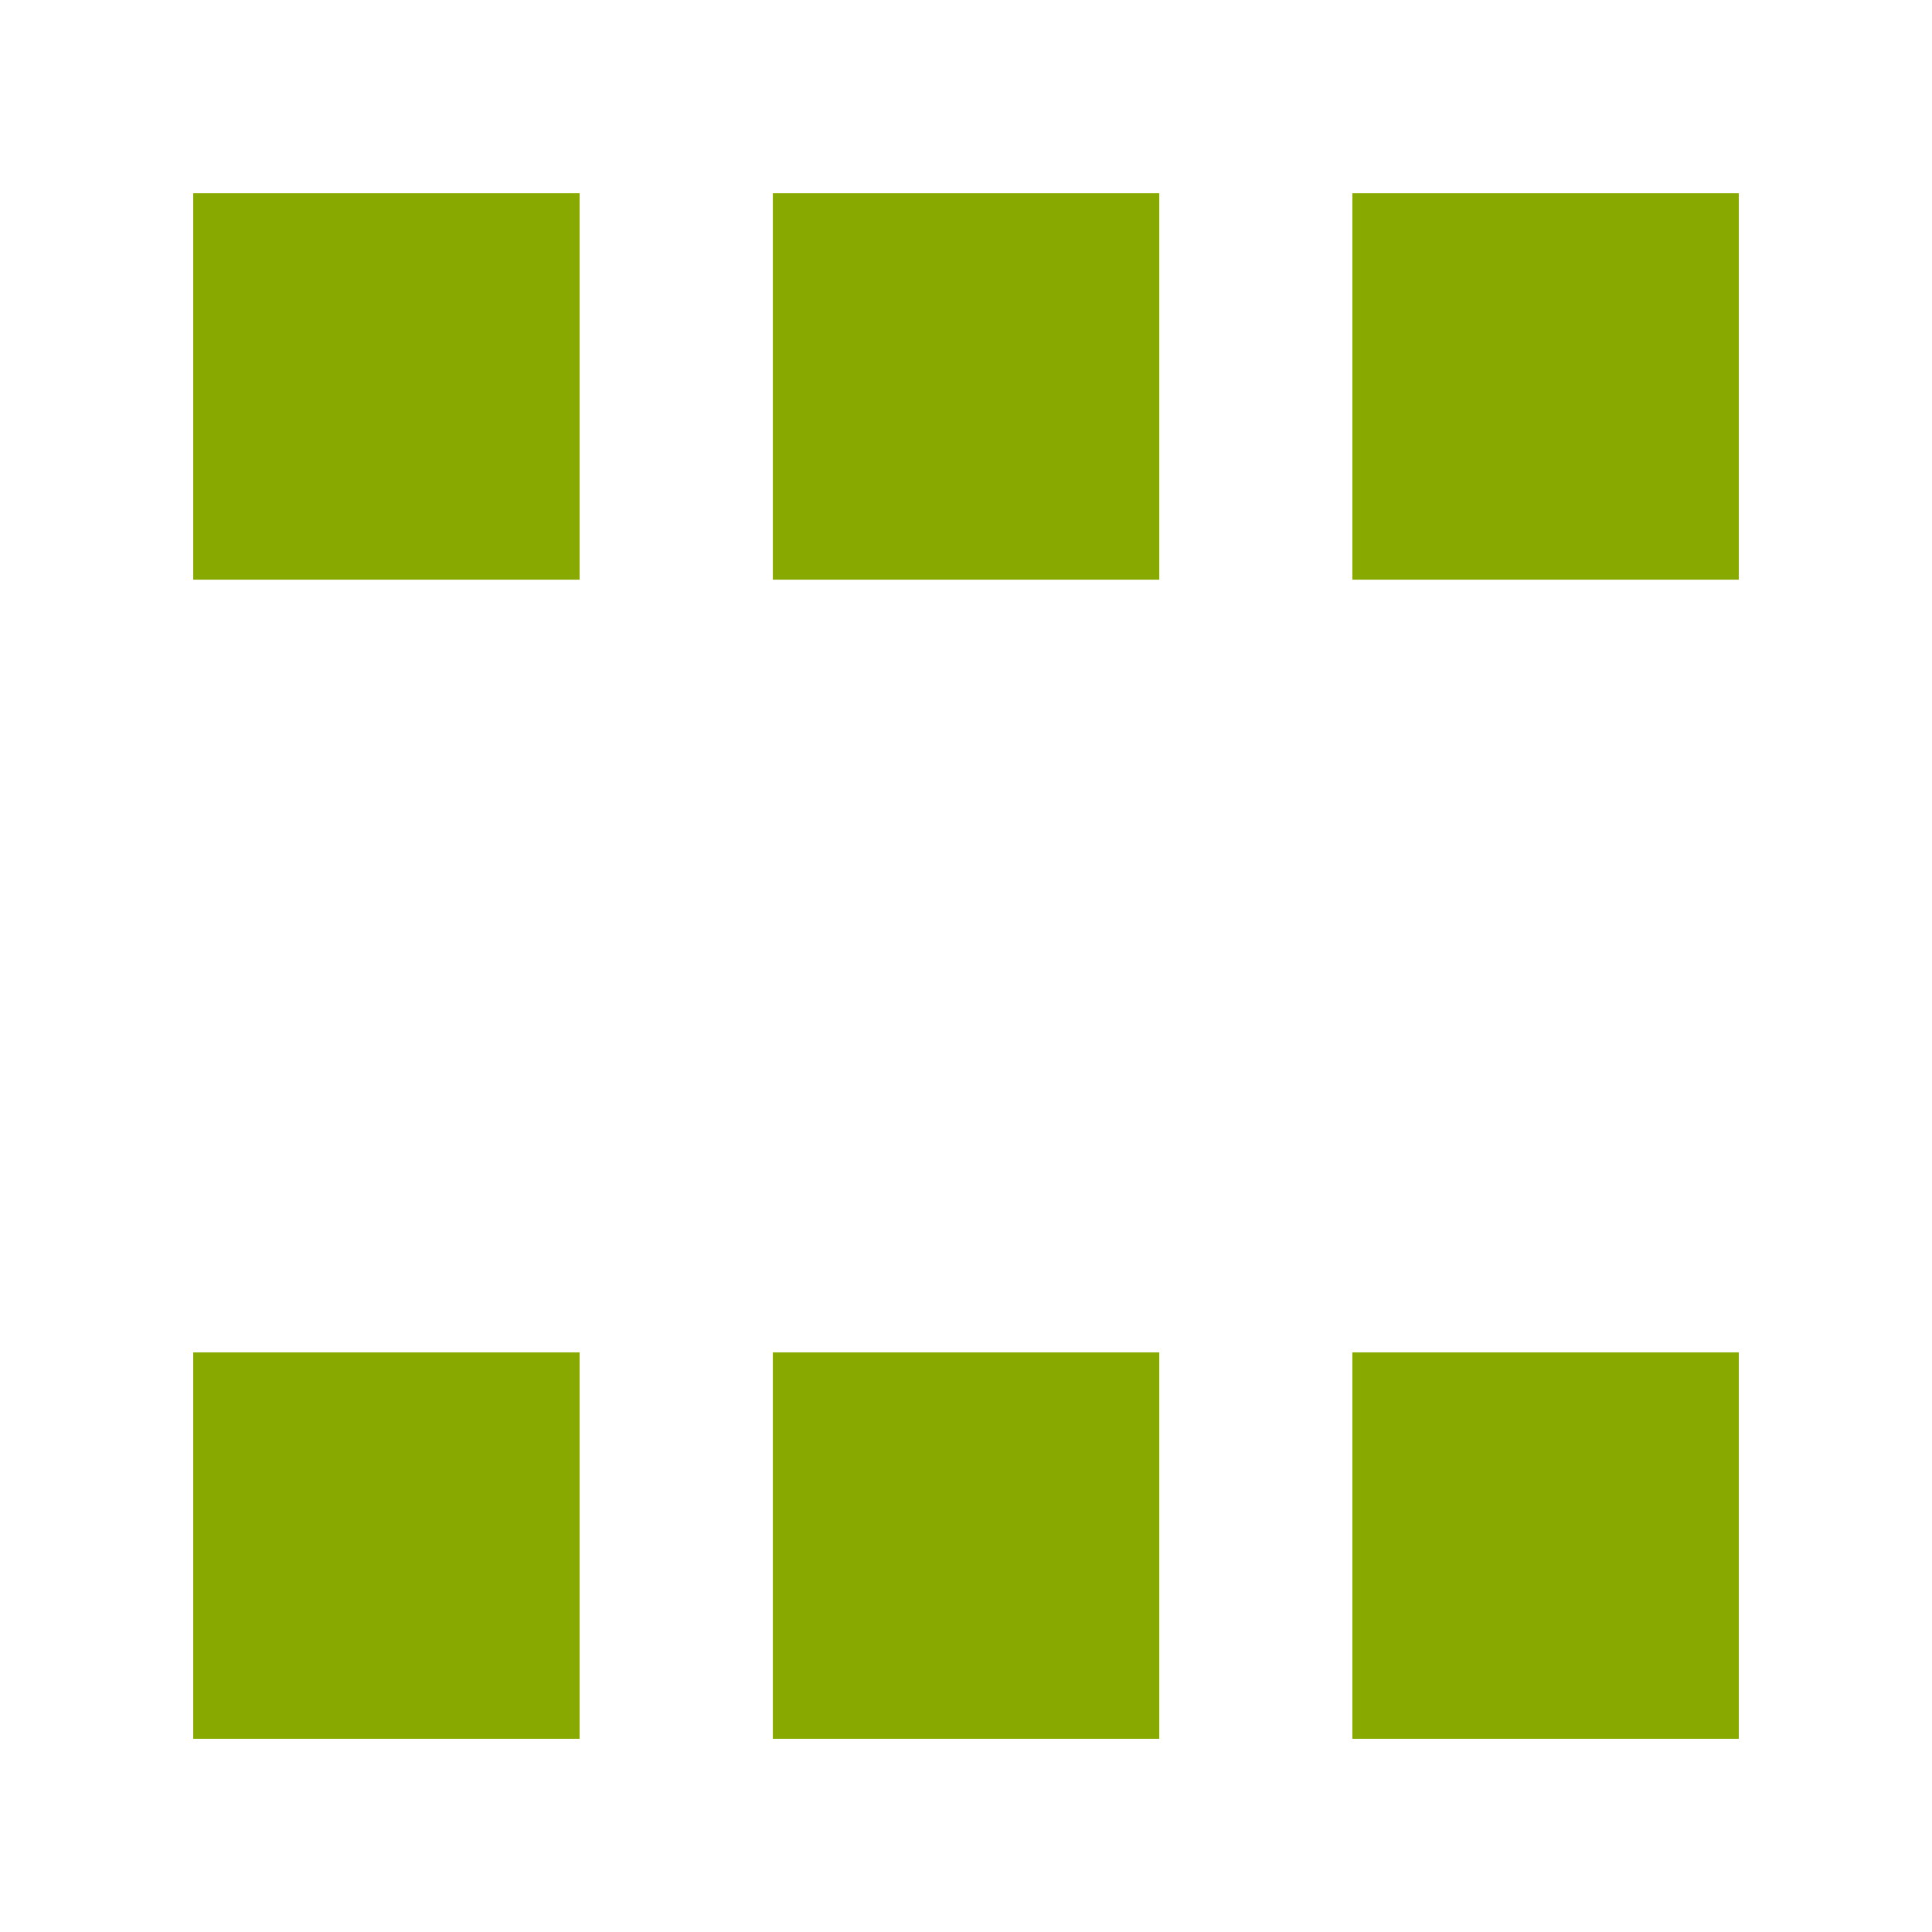
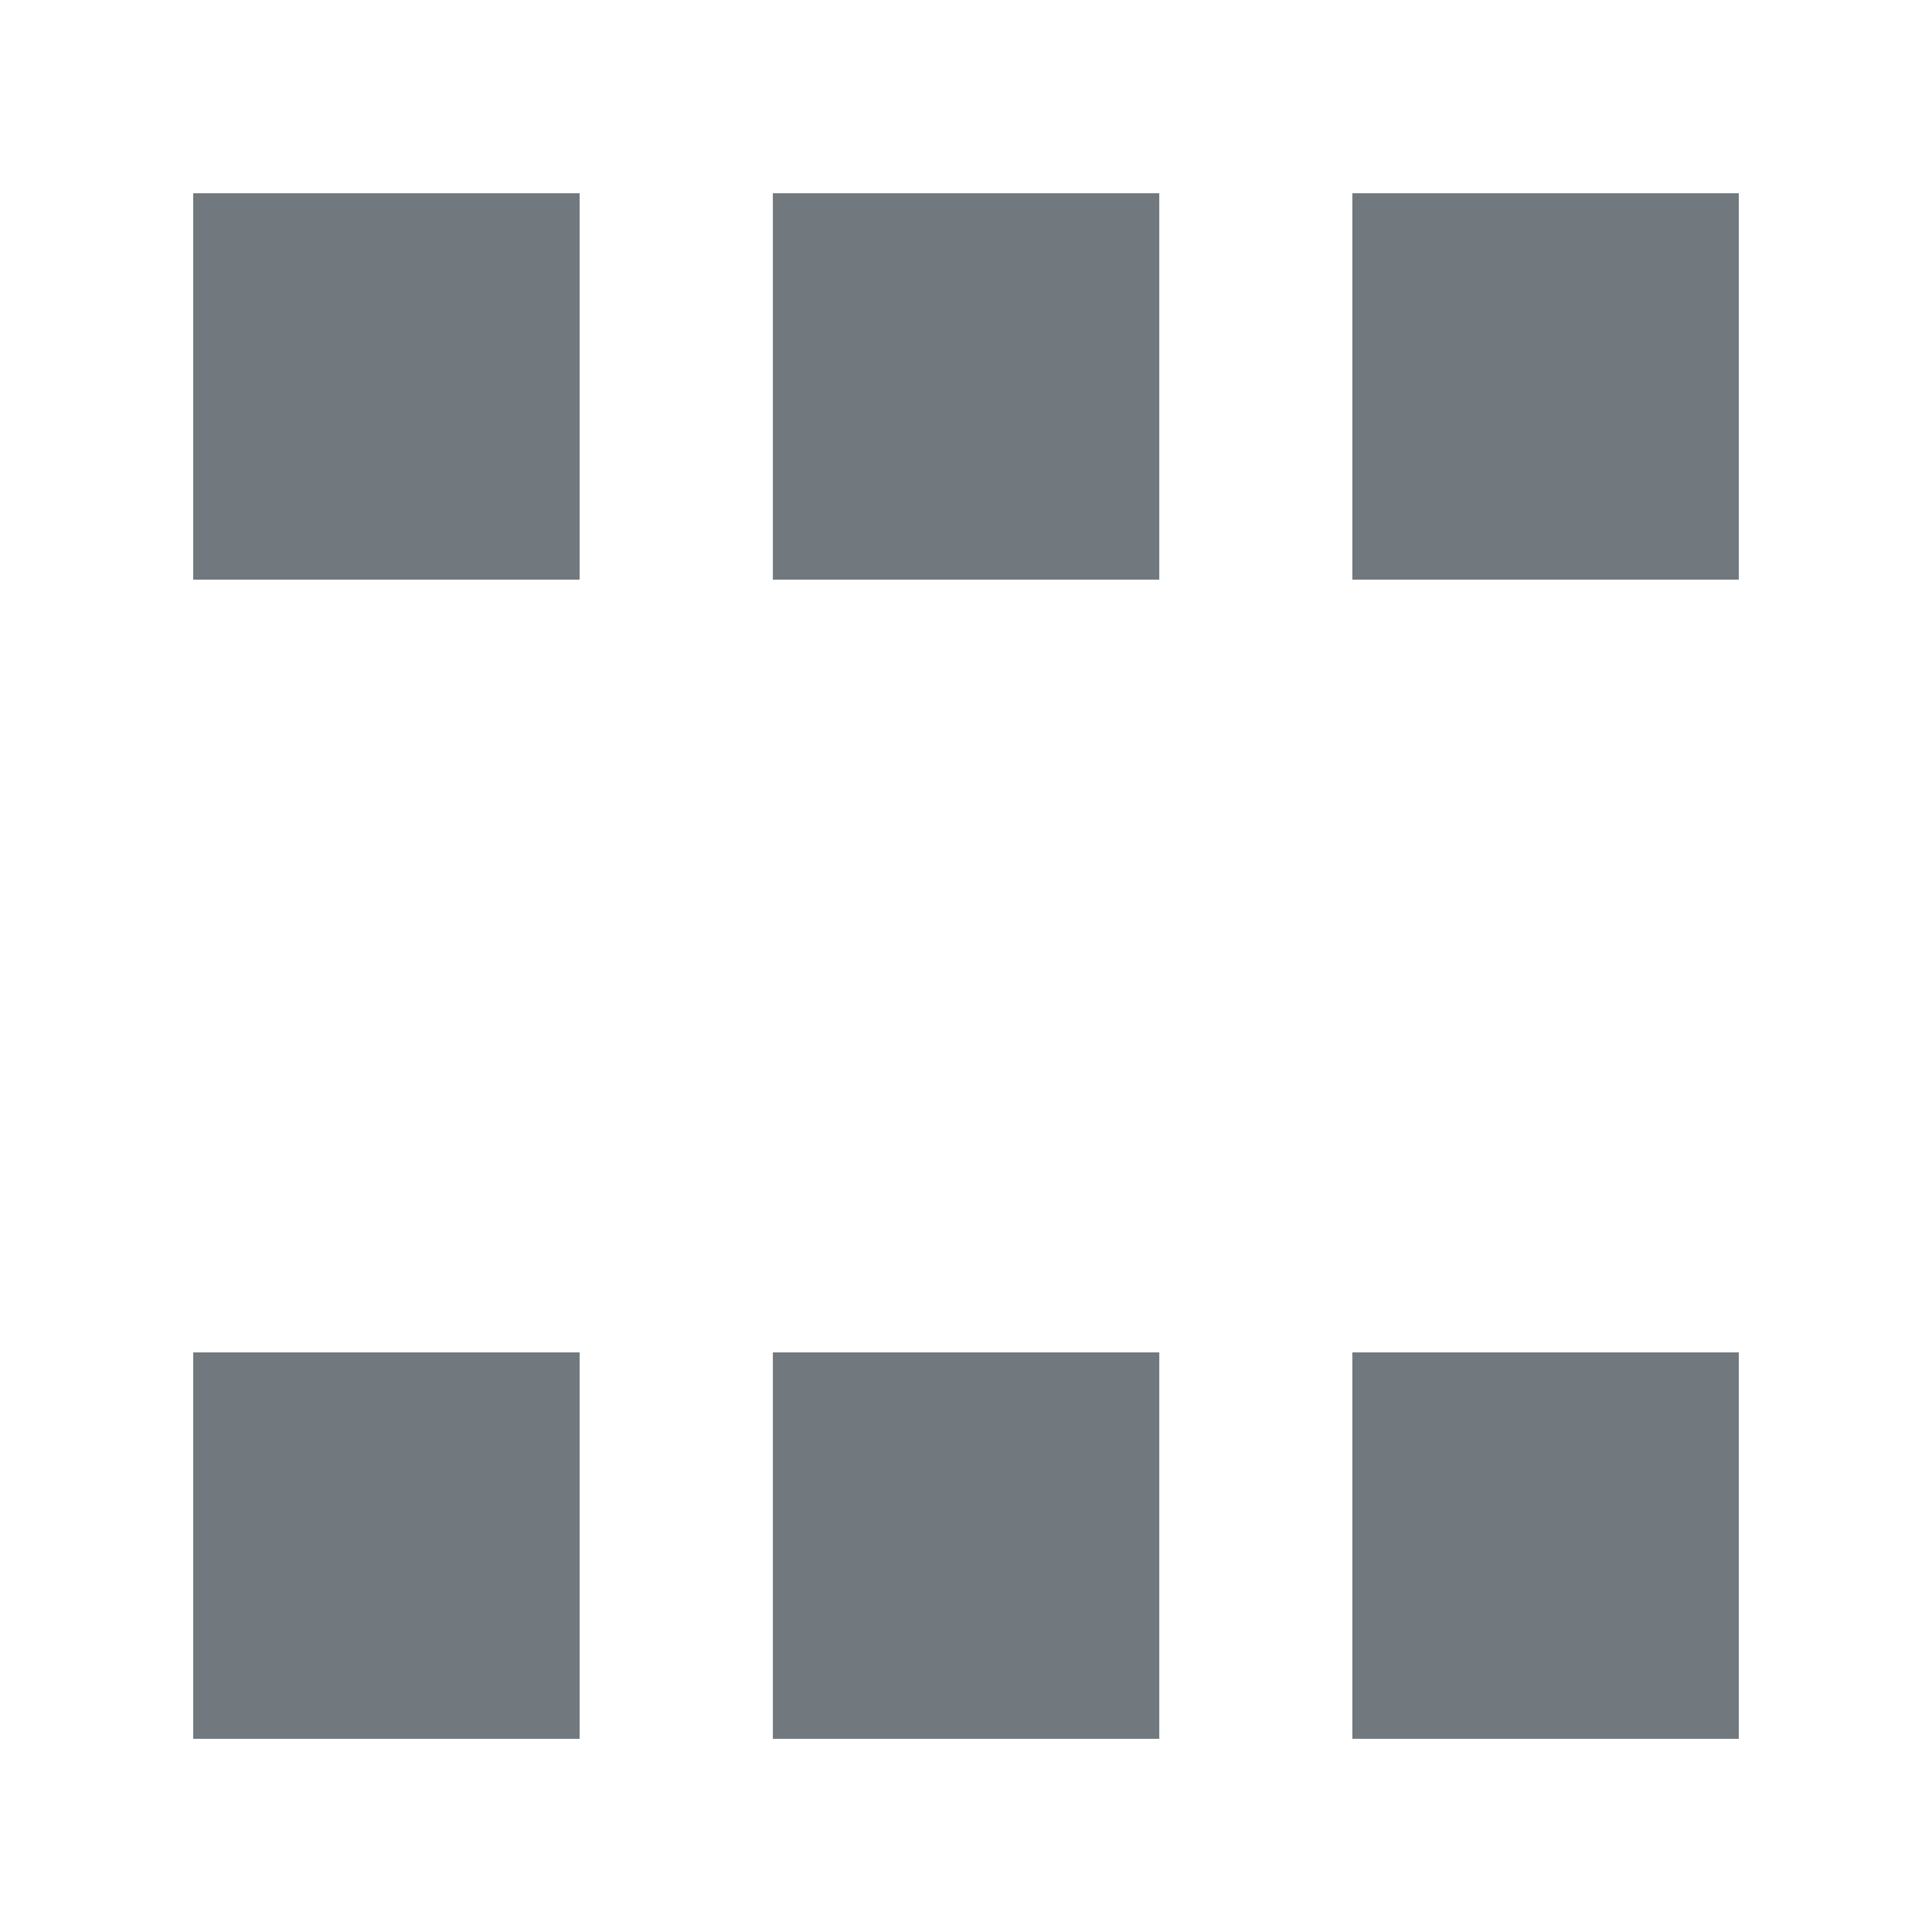
<svg xmlns="http://www.w3.org/2000/svg" width="50" height="50" viewBox="0 0 13.229 13.229" version="1.1" id="svg1579">
  <defs id="defs13410" />
-   <g id="layer1" transform="translate(0,-283.7708)" style="fill:#88aa00;fill-opacity:1">
-     <rect style="opacity:1;fill:#88aa00;fill-opacity:1;stroke:none" id="rect828" width="2.646" height="2.646" x="1.323" y="285.094" />
-     <rect style="opacity:1;fill:#88aa00;fill-opacity:1;stroke:none" id="rect830" width="2.646" height="2.646" x="5.292" y="285.094" />
-     <rect style="opacity:1;fill:#88aa00;fill-opacity:1;stroke:none" id="rect832-3" width="2.646" height="2.646" x="1.323" y="293.031" />
-     <rect style="opacity:1;fill:#88aa00;fill-opacity:1;stroke:none" id="rect858" width="2.646" height="2.646" x="9.26" y="285.094" />
-     <rect style="opacity:1;fill:#88aa00;fill-opacity:1;stroke:none" id="rect830-6" width="2.646" height="2.646" x="5.292" y="293.031" />
-     <rect style="opacity:1;fill:#88aa00;fill-opacity:1;stroke:none" id="rect858-5" width="2.646" height="2.646" x="9.26" y="293.031" />
+   <g id="layer1" transform="translate(0,-283.7708)" style="fill:#70787d;fill-opacity:0.992">
+     <rect style="opacity:1;fill:#70787d;fill-opacity:0.992;stroke:none" id="rect828" width="2.646" height="2.646" x="1.323" y="285.094" />
+     <rect style="opacity:1;fill:#70787d;fill-opacity:0.992;stroke:none" id="rect830" width="2.646" height="2.646" x="5.292" y="285.094" />
+     <rect style="opacity:1;fill:#70787d;fill-opacity:0.992;stroke:none" id="rect832-3" width="2.646" height="2.646" x="1.323" y="293.031" />
+     <rect style="opacity:1;fill:#70787d;fill-opacity:0.992;stroke:none" id="rect858" width="2.646" height="2.646" x="9.26" y="285.094" />
+     <rect style="opacity:1;fill:#70787d;fill-opacity:0.992;stroke:none" id="rect830-6" width="2.646" height="2.646" x="5.292" y="293.031" />
+     <rect style="opacity:1;fill:#70787d;fill-opacity:0.992;stroke:none" id="rect858-5" width="2.646" height="2.646" x="9.26" y="293.031" />
  </g>
</svg>
